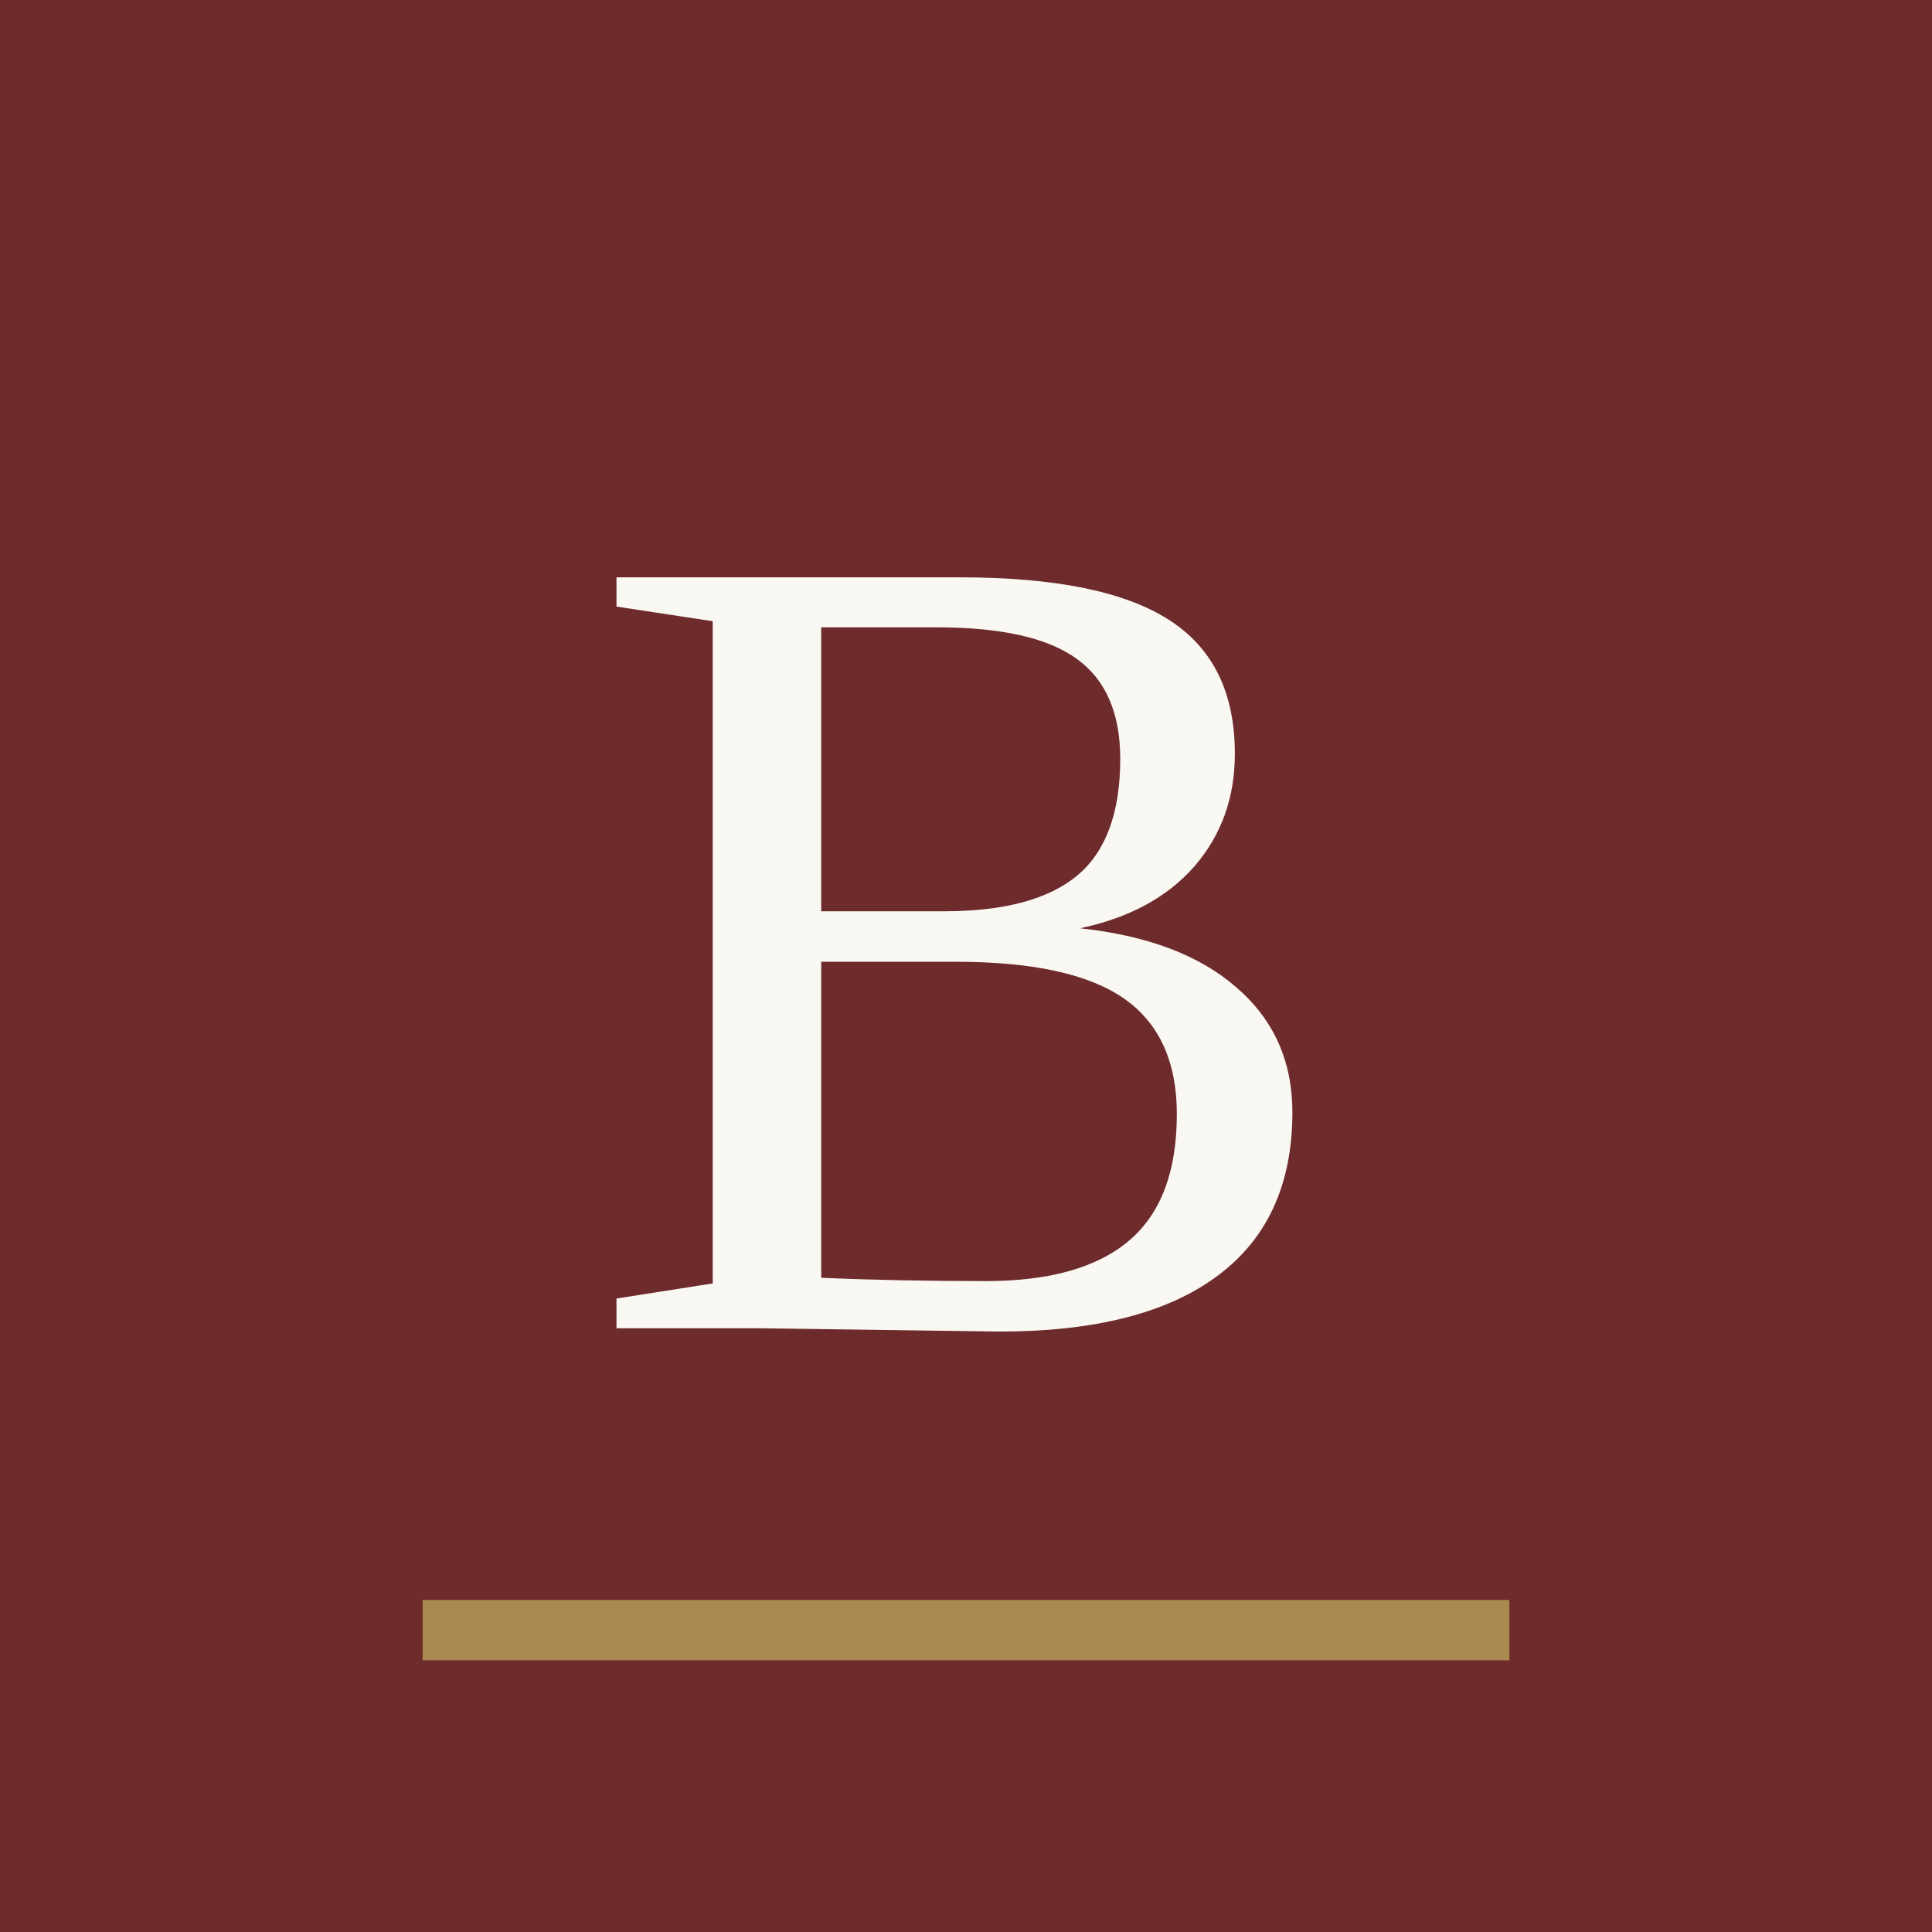
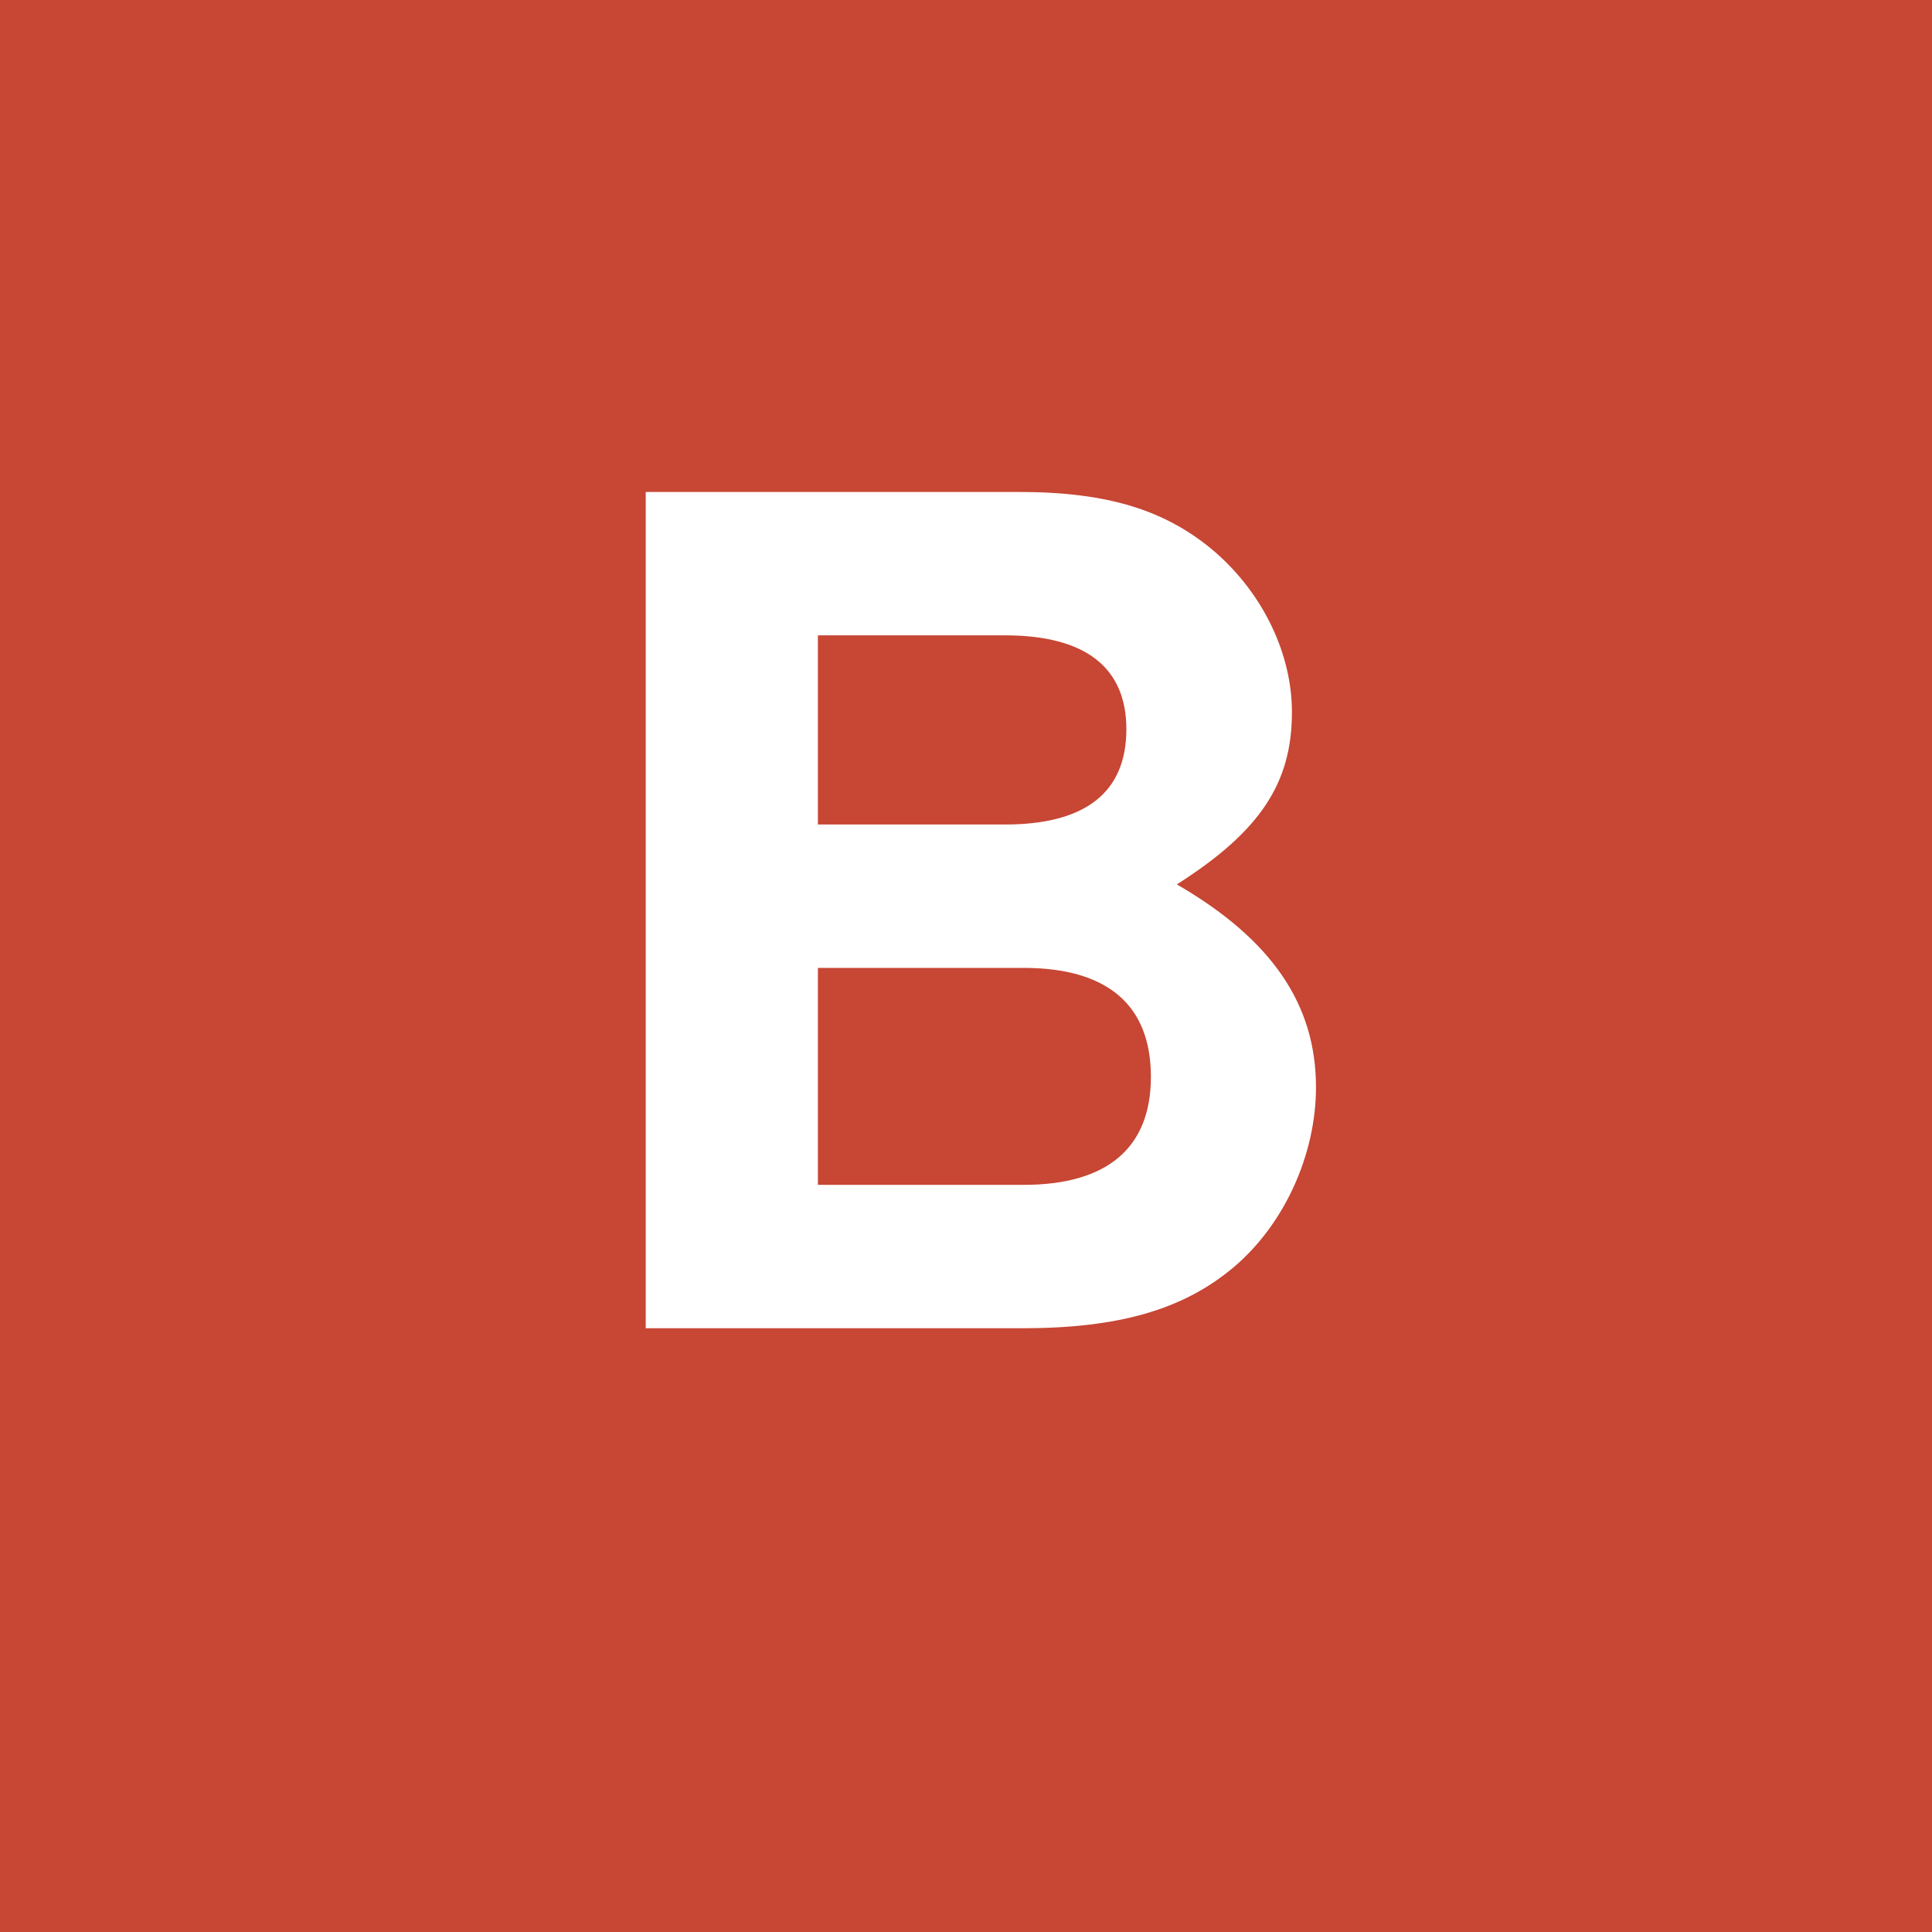
<svg xmlns="http://www.w3.org/2000/svg" width="64" height="64" viewBox="0 0 64 64">
-   <rect width="64" height="64" fill="#6E2B2B" />
-   <text x="32" y="44" text-anchor="middle" font-family="Georgia, 'Times New Roman', serif" font-size="38" fill="#FAF8F3">B</text>
-   <rect x="14" y="53" width="36" height="2" fill="#A98B52" />
+   <rect width="64" height="64" fill="#C74634" />
+   <text x="32" y="44" text-anchor="middle" font-family="Helvetica, Arial, sans-serif" font-size="38" font-weight="700" fill="#FFFFFF">B</text>
</svg>
